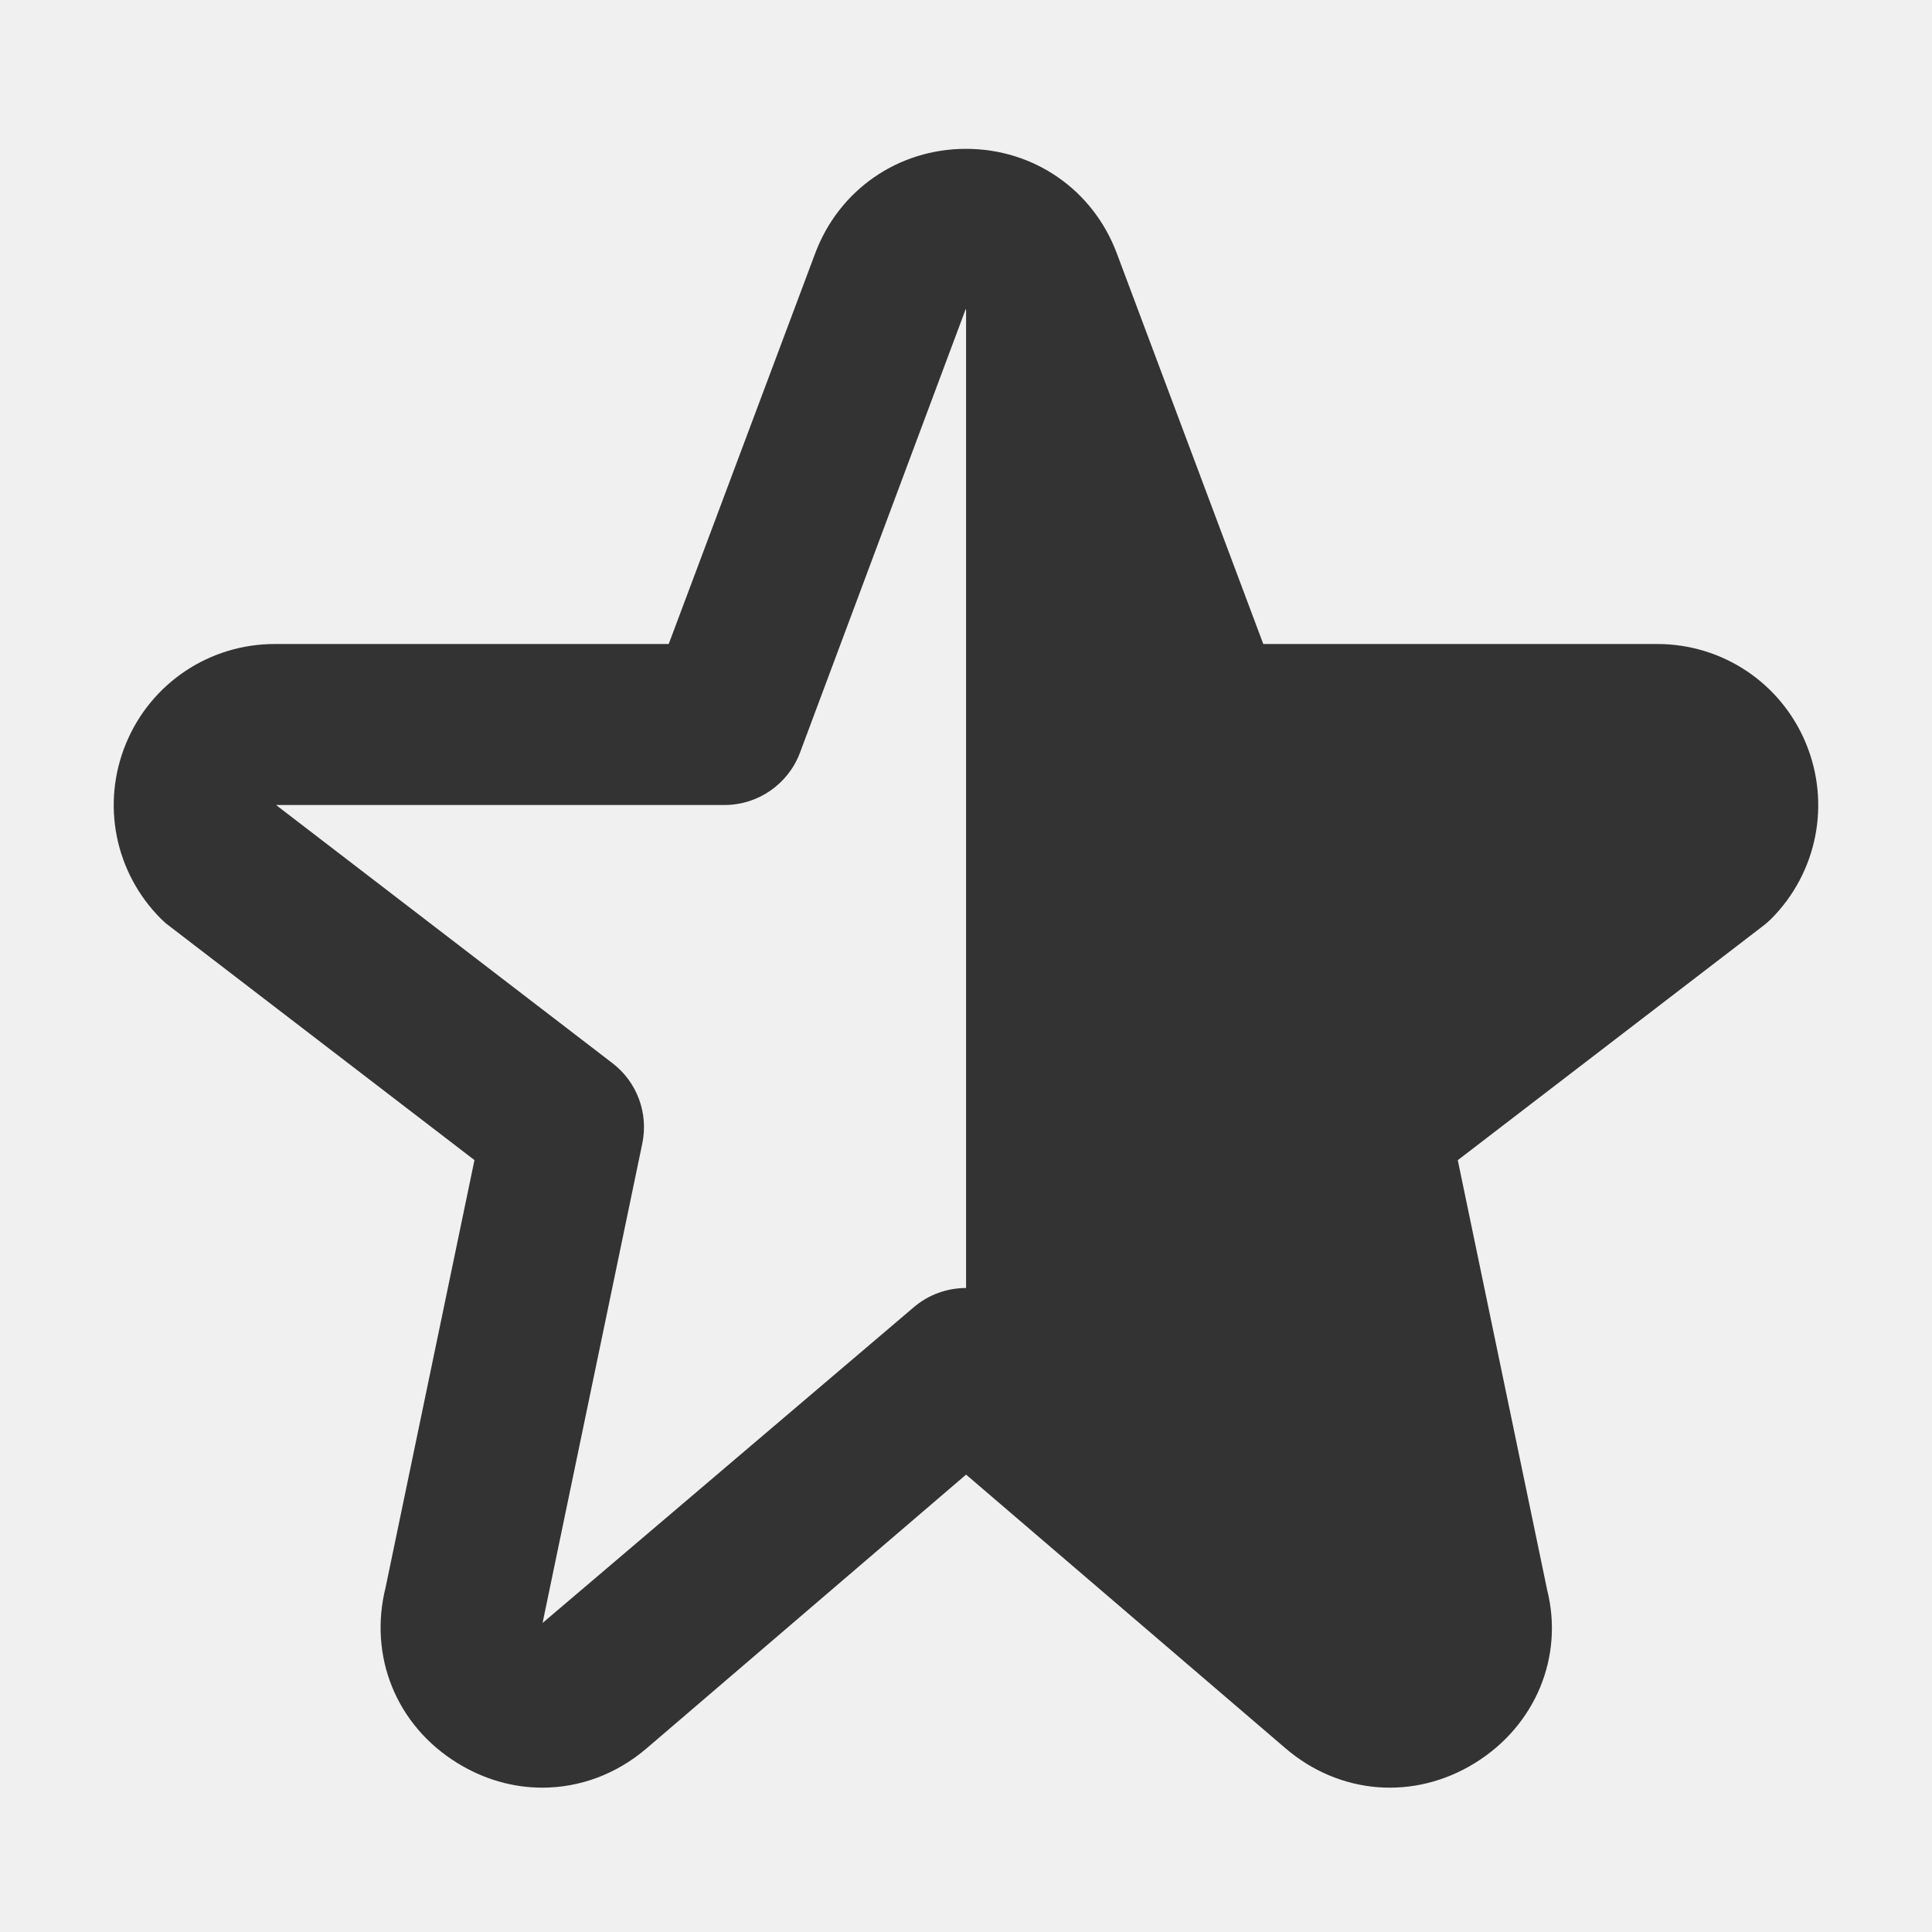
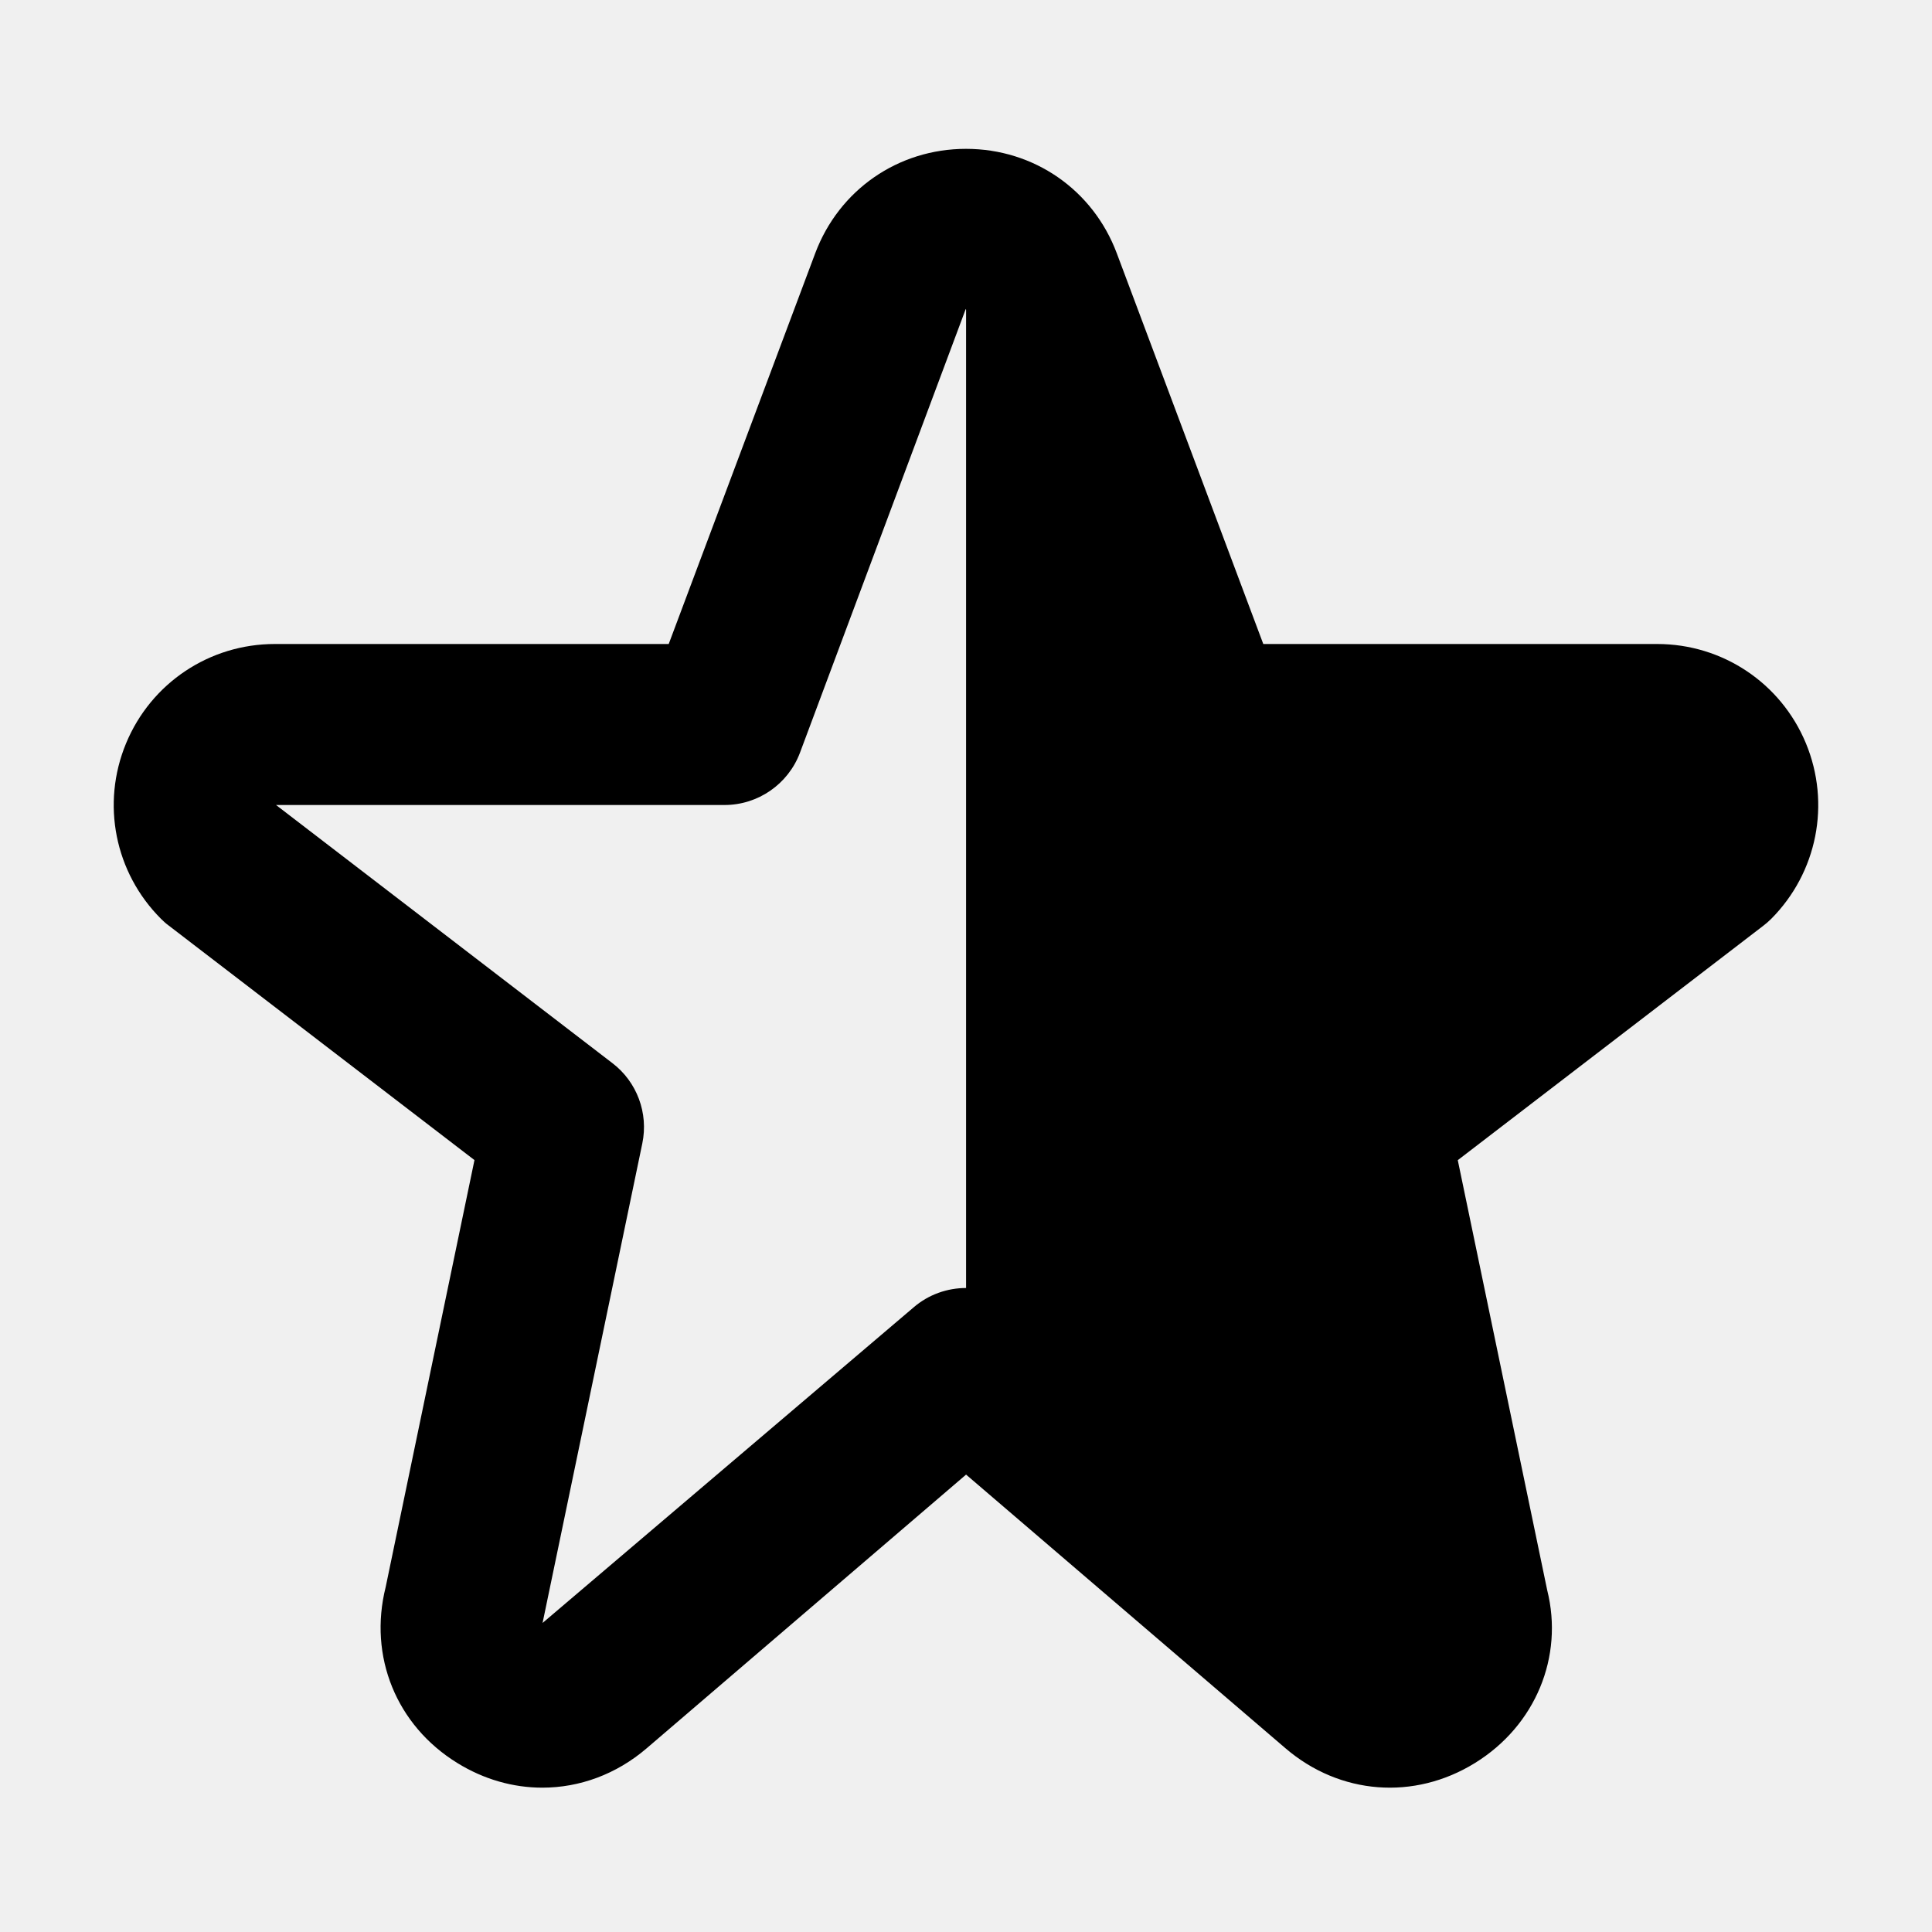
<svg xmlns="http://www.w3.org/2000/svg" version="1.1" x="0px" y="0px" viewBox="0 0 24 24" style="enable-background:new 0 0 24 24;" xml:space="preserve">
-   <style type="text/css">
- 	.st0{fill:none;stroke:#333333;stroke-width:2;stroke-linecap:round;stroke-linejoin:round;stroke-miterlimit:10;}
- 	
- 		.st1{fill-rule:evenodd;clip-rule:evenodd;fill:none;stroke:#333333;stroke-width:2;stroke-linecap:round;stroke-linejoin:round;stroke-miterlimit:10;}
- 	.st2{fill-rule:evenodd;clip-rule:evenodd;fill:#333333;}
- 	.st3{fill:#333333;}
- 	.st4{fill:none;stroke:#333333;stroke-width:2;stroke-linecap:round;stroke-linejoin:round;}
- 	
- 		.st5{fill-rule:evenodd;clip-rule:evenodd;fill:#333333;stroke:#333333;stroke-width:2;stroke-linecap:round;stroke-linejoin:round;stroke-miterlimit:10;}
- 	
- 		.st6{fill-rule:evenodd;clip-rule:evenodd;fill:none;stroke:#C6C6C6;stroke-width:2;stroke-linecap:round;stroke-linejoin:round;stroke-miterlimit:10;}
- 	.st7{fill:#FFFFFF;}
- 	.st8{fill:none;stroke:#FFFFFF;stroke-width:2;stroke-linecap:round;stroke-linejoin:round;stroke-miterlimit:10;}
- 	
- 		.st9{fill-rule:evenodd;clip-rule:evenodd;fill:none;stroke:#FFFFFF;stroke-width:2;stroke-linecap:round;stroke-linejoin:round;stroke-miterlimit:10;}
- 	
- 		.st10{fill-rule:evenodd;clip-rule:evenodd;fill:#FFFFFF;stroke:#FFFFFF;stroke-width:2;stroke-linecap:round;stroke-linejoin:round;stroke-miterlimit:10;}
- 	.st11{fill-rule:evenodd;clip-rule:evenodd;fill:none;stroke:#FFFFFF;stroke-width:2;stroke-miterlimit:10;}
- 	.st12{display:none;}
- 	.st13{display:inline;}
- 	.st14{display:inline;clip-path:url(#SVGID_2_);}
- 	.st15{fill:none;stroke:#1DDFFF;stroke-width:0.1;stroke-miterlimit:10;}
- 	.st16{fill:#333333;stroke:#333333;stroke-width:2;stroke-linecap:round;stroke-linejoin:round;stroke-miterlimit:10;}
- </style>
  <g>
    <path class="st3" d="M22.434,9.234C22.123,8.484,21.397,8,20.586,8h-4.893l-1.82-4.854C13.577,2.357,12.843,1.849,12,1.849   s-1.577,0.509-1.873,1.297L8.307,8H3.414C2.603,8,1.877,8.484,1.566,9.234S1.426,10.84,2,11.414   c0.031,0.031,0.063,0.06,0.099,0.086l3.795,2.911l-1.103,5.304C4.575,20.576,4.924,21.434,5.68,21.9   c0.331,0.205,0.695,0.307,1.057,0.307c0.461,0,0.918-0.165,1.296-0.489l3.968-3.4l3.967,3.399c0.676,0.58,1.6,0.65,2.354,0.184   c0.756-0.467,1.104-1.324,0.898-2.147l-1.111-5.342l3.794-2.911c0.035-0.026,0.067-0.055,0.099-0.086   C22.574,10.84,22.744,9.984,22.434,9.234z M11.35,16.24L6.74,20.161l1.239-5.957c0.078-0.376-0.066-0.764-0.371-0.997L3.429,10H9   c0.417,0,0.79-0.259,0.937-0.648l2.06-5.514c0,0,0.001,0.003,0.004,0.01v0.001V16C11.769,16,11.536,16.08,11.35,16.24z" />
  </g>
</svg>
